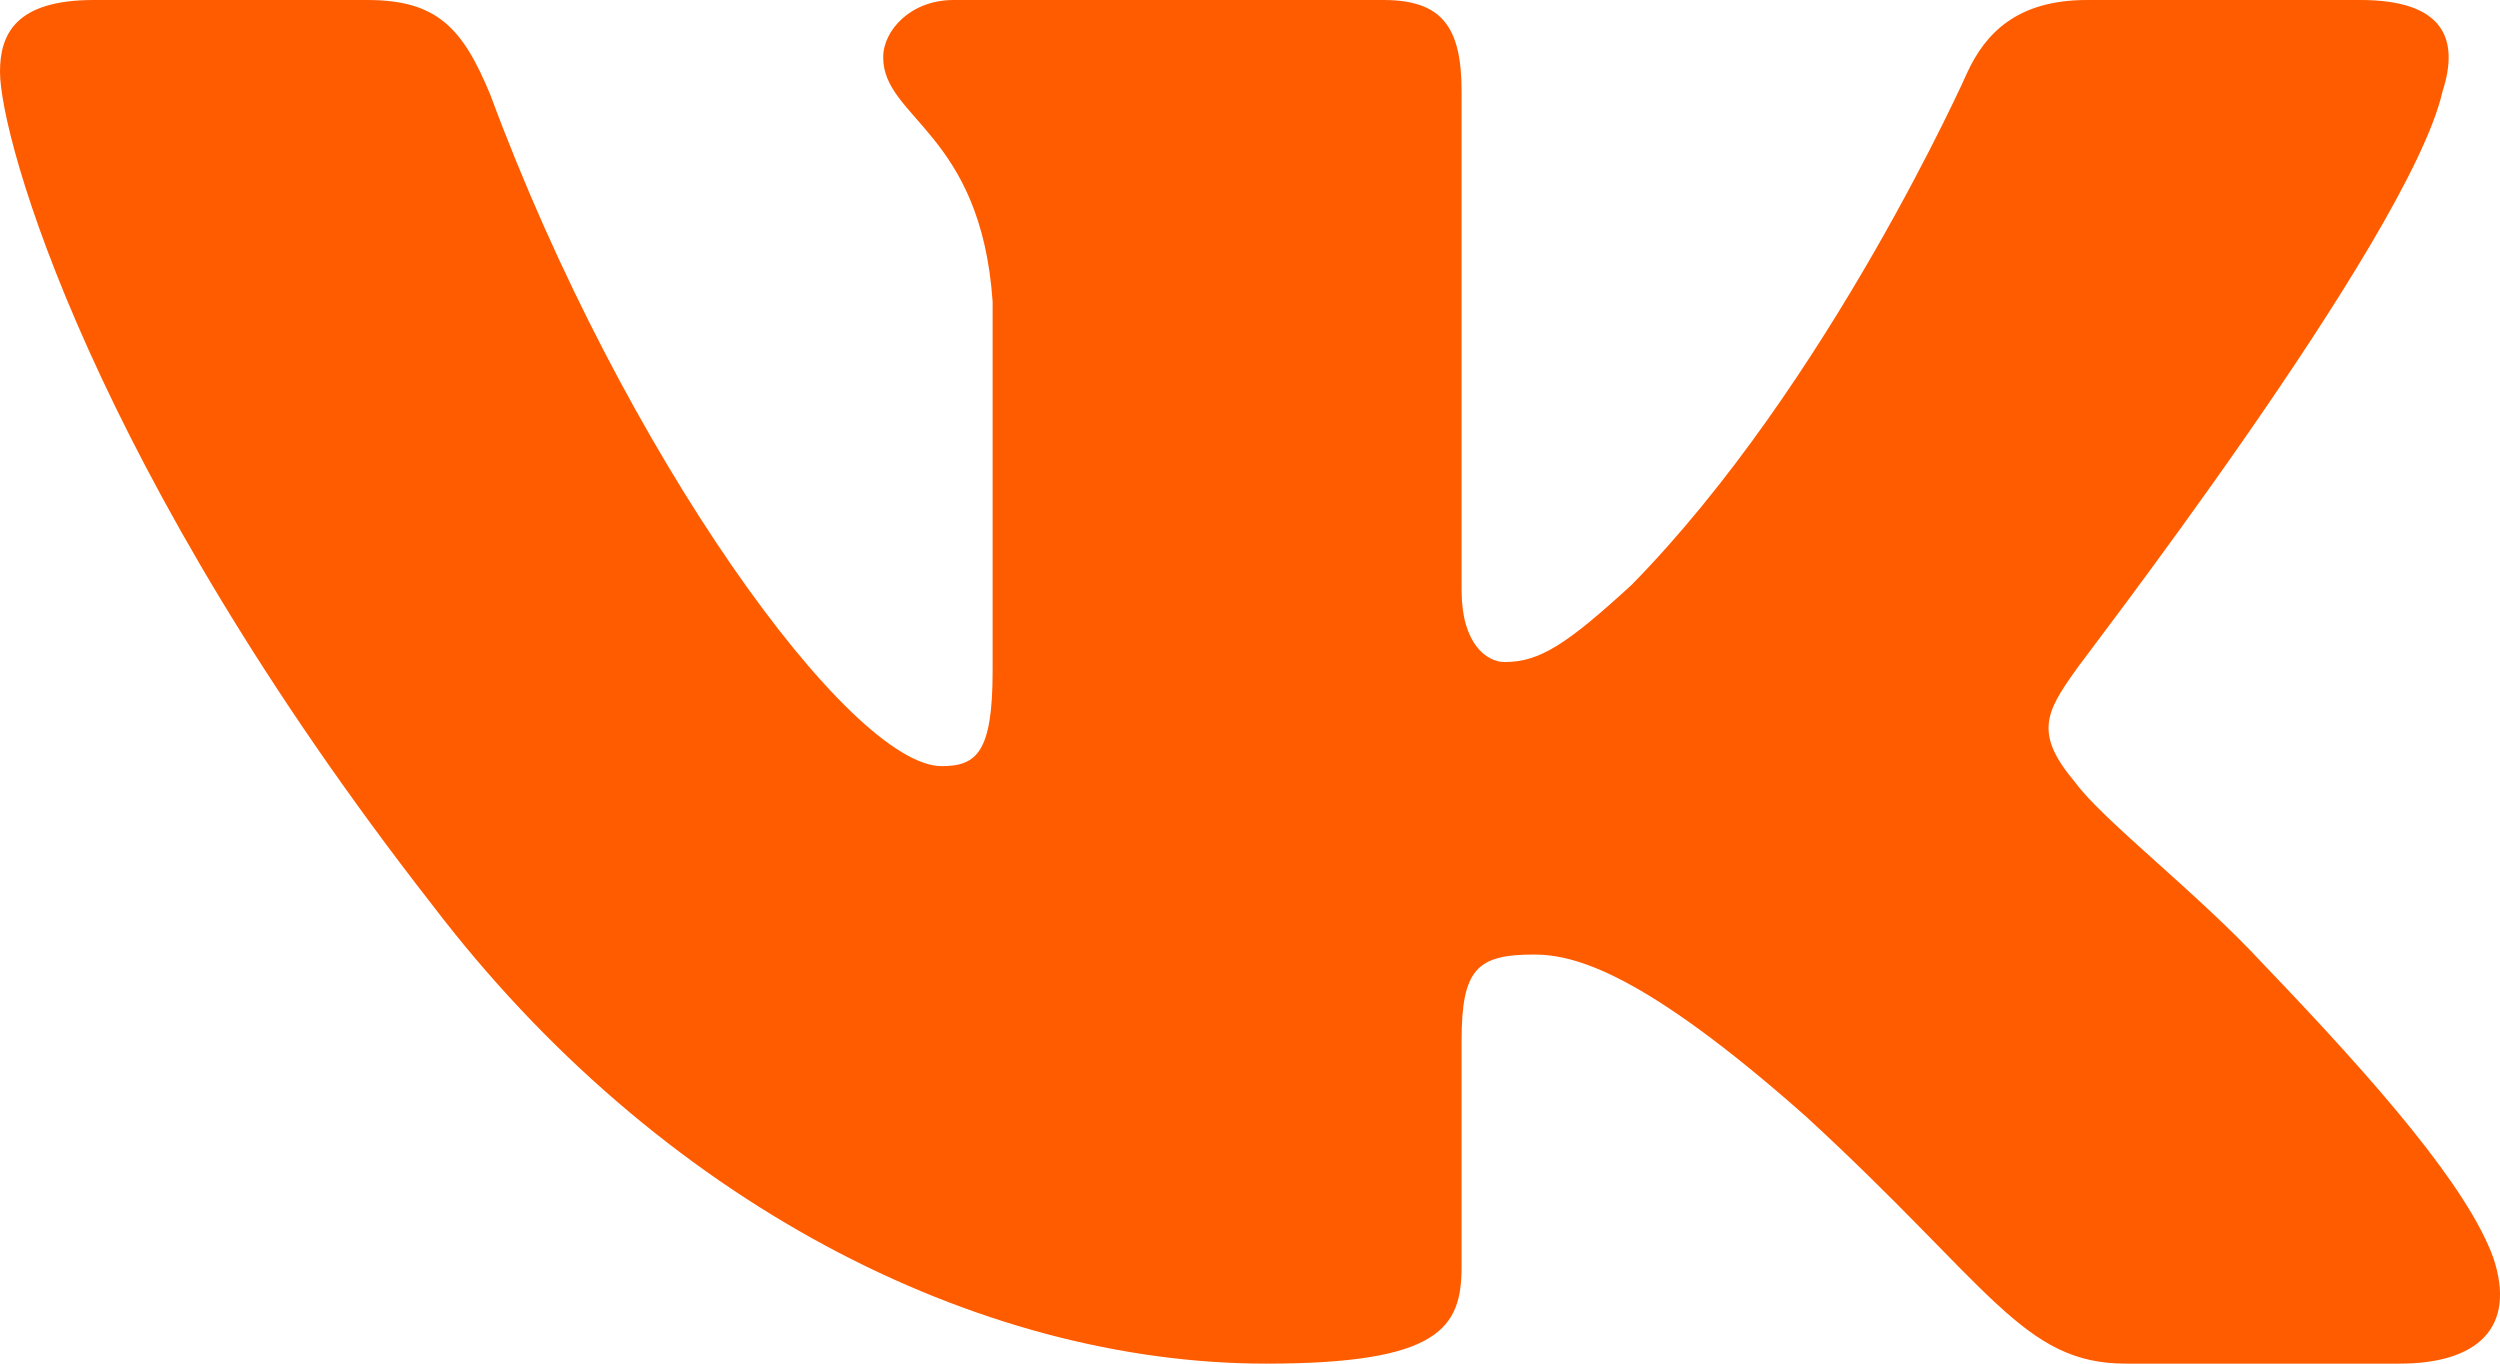
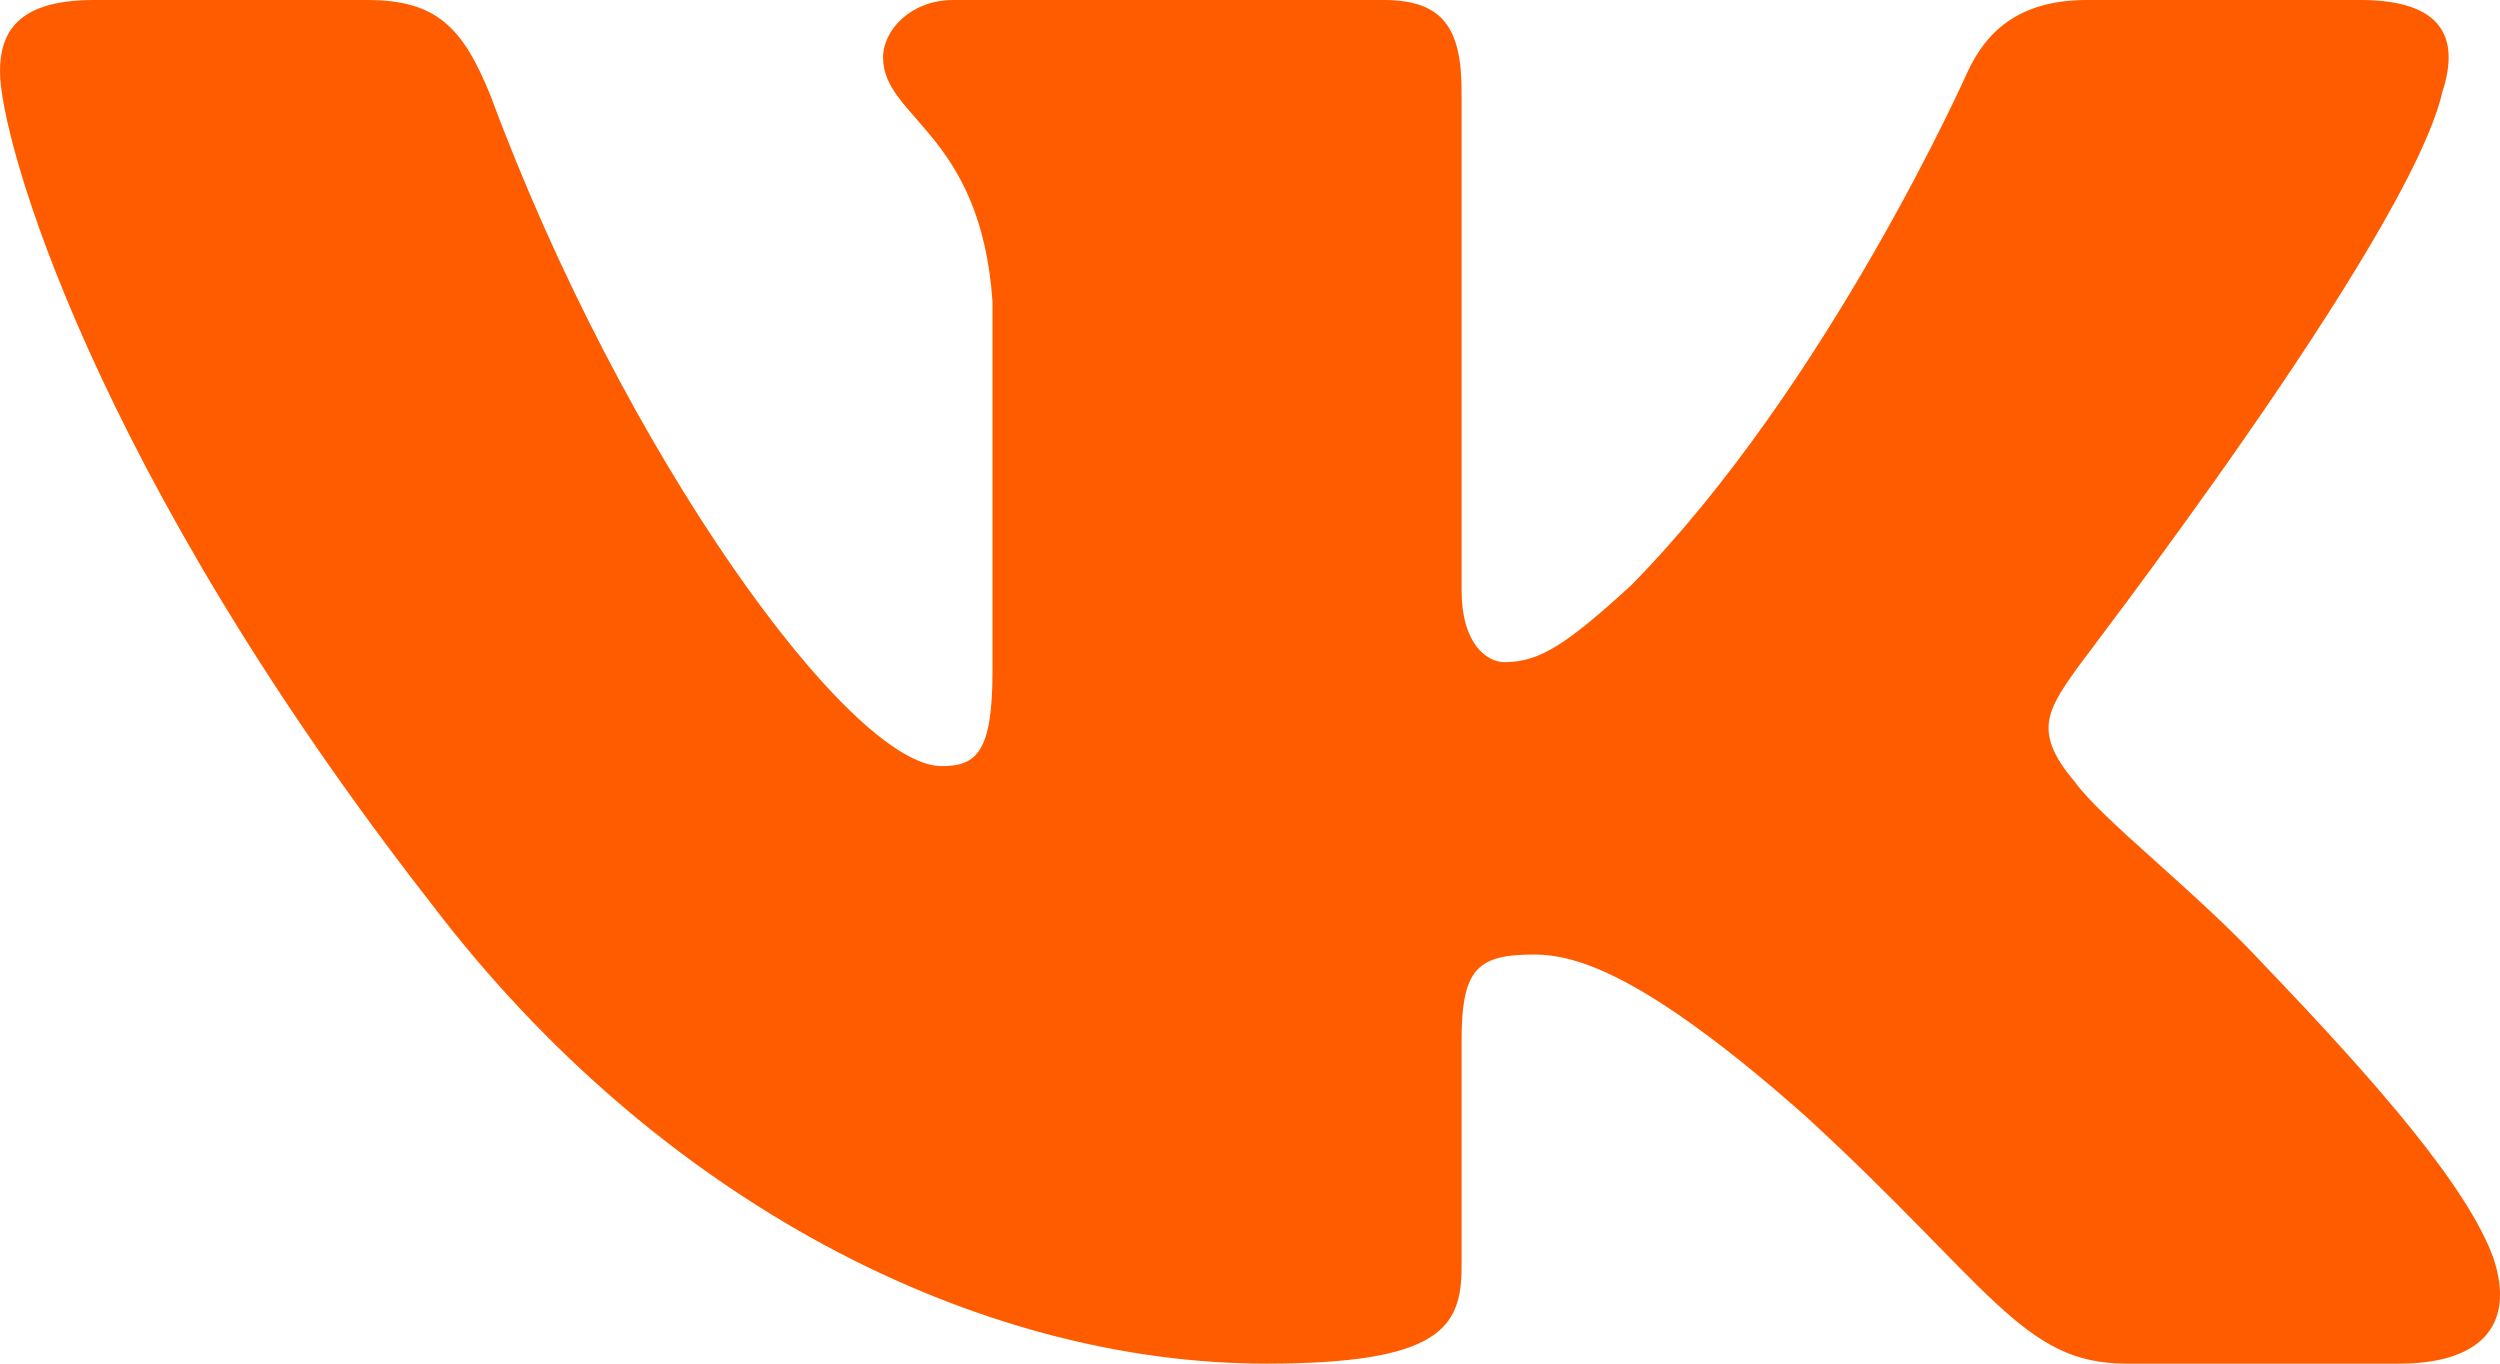
- <svg xmlns="http://www.w3.org/2000/svg" width="22" height="12" viewBox="0 0 22 12" fill="none">
-   <path fill-rule="evenodd" clip-rule="evenodd" d="M21.494 0.805C21.648 0.332 21.494 0 20.771 0H18.364C17.745 0 17.47 0.3 17.315 0.632C17.315 0.632 16.094 3.379 14.358 5.147C13.79 5.668 13.55 5.826 13.24 5.826C13.085 5.826 12.862 5.668 12.862 5.195V0.805C12.862 0.237 12.69 0 12.174 0H8.391C8.013 0 7.772 0.268 7.772 0.505C7.772 1.042 8.632 1.168 8.735 2.653V5.905C8.735 6.616 8.597 6.742 8.288 6.742C7.48 6.742 5.485 3.995 4.316 0.837C4.075 0.253 3.852 0 3.233 0H0.825C0.138 0 0 0.3 0 0.632C0 1.216 0.808 4.121 3.8 7.958C5.795 10.579 8.597 12 11.142 12C12.672 12 12.862 11.684 12.862 11.147V9.158C12.862 8.526 12.999 8.4 13.498 8.4C13.859 8.4 14.461 8.558 15.888 9.821C17.521 11.321 17.797 12 18.708 12H21.115C21.803 12 22.147 11.684 21.941 11.068C21.717 10.453 20.943 9.553 19.912 8.479C19.344 7.863 18.502 7.216 18.261 6.884C17.9 6.458 18.003 6.268 18.261 5.905C18.261 5.889 21.201 2.1 21.494 0.805Z" fill="#FF5C00" />
+ <svg xmlns="http://www.w3.org/2000/svg" width="22" height="12" fill="none">
+   <path fill="#FF5C00" fill-rule="evenodd" d="M21.494.805c.154-.473 0-.805-.723-.805h-2.407c-.619 0-.894.3-1.049.632 0 0-1.22 2.747-2.957 4.515-.568.521-.809.68-1.118.68-.155 0-.378-.159-.378-.632V.805c0-.568-.172-.805-.688-.805H8.39c-.378 0-.619.268-.619.505 0 .537.86.663.963 2.148v3.252c0 .71-.138.837-.447.837-.808 0-2.803-2.747-3.972-5.905C4.076.253 3.852 0 3.233 0H.825C.138 0 0 .3 0 .632c0 .584.808 3.49 3.8 7.326C5.795 10.578 8.597 12 11.142 12c1.53 0 1.72-.316 1.72-.853v-1.99c0-.63.137-.757.636-.757.361 0 .963.158 2.39 1.421 1.633 1.5 1.909 2.179 2.82 2.179h2.407c.688 0 1.032-.316.826-.932-.224-.615-.998-1.515-2.03-2.59-.567-.615-1.41-1.262-1.65-1.594-.361-.426-.258-.616 0-.979 0-.016 2.94-3.805 3.233-5.1Z" clip-rule="evenodd" />
</svg>
